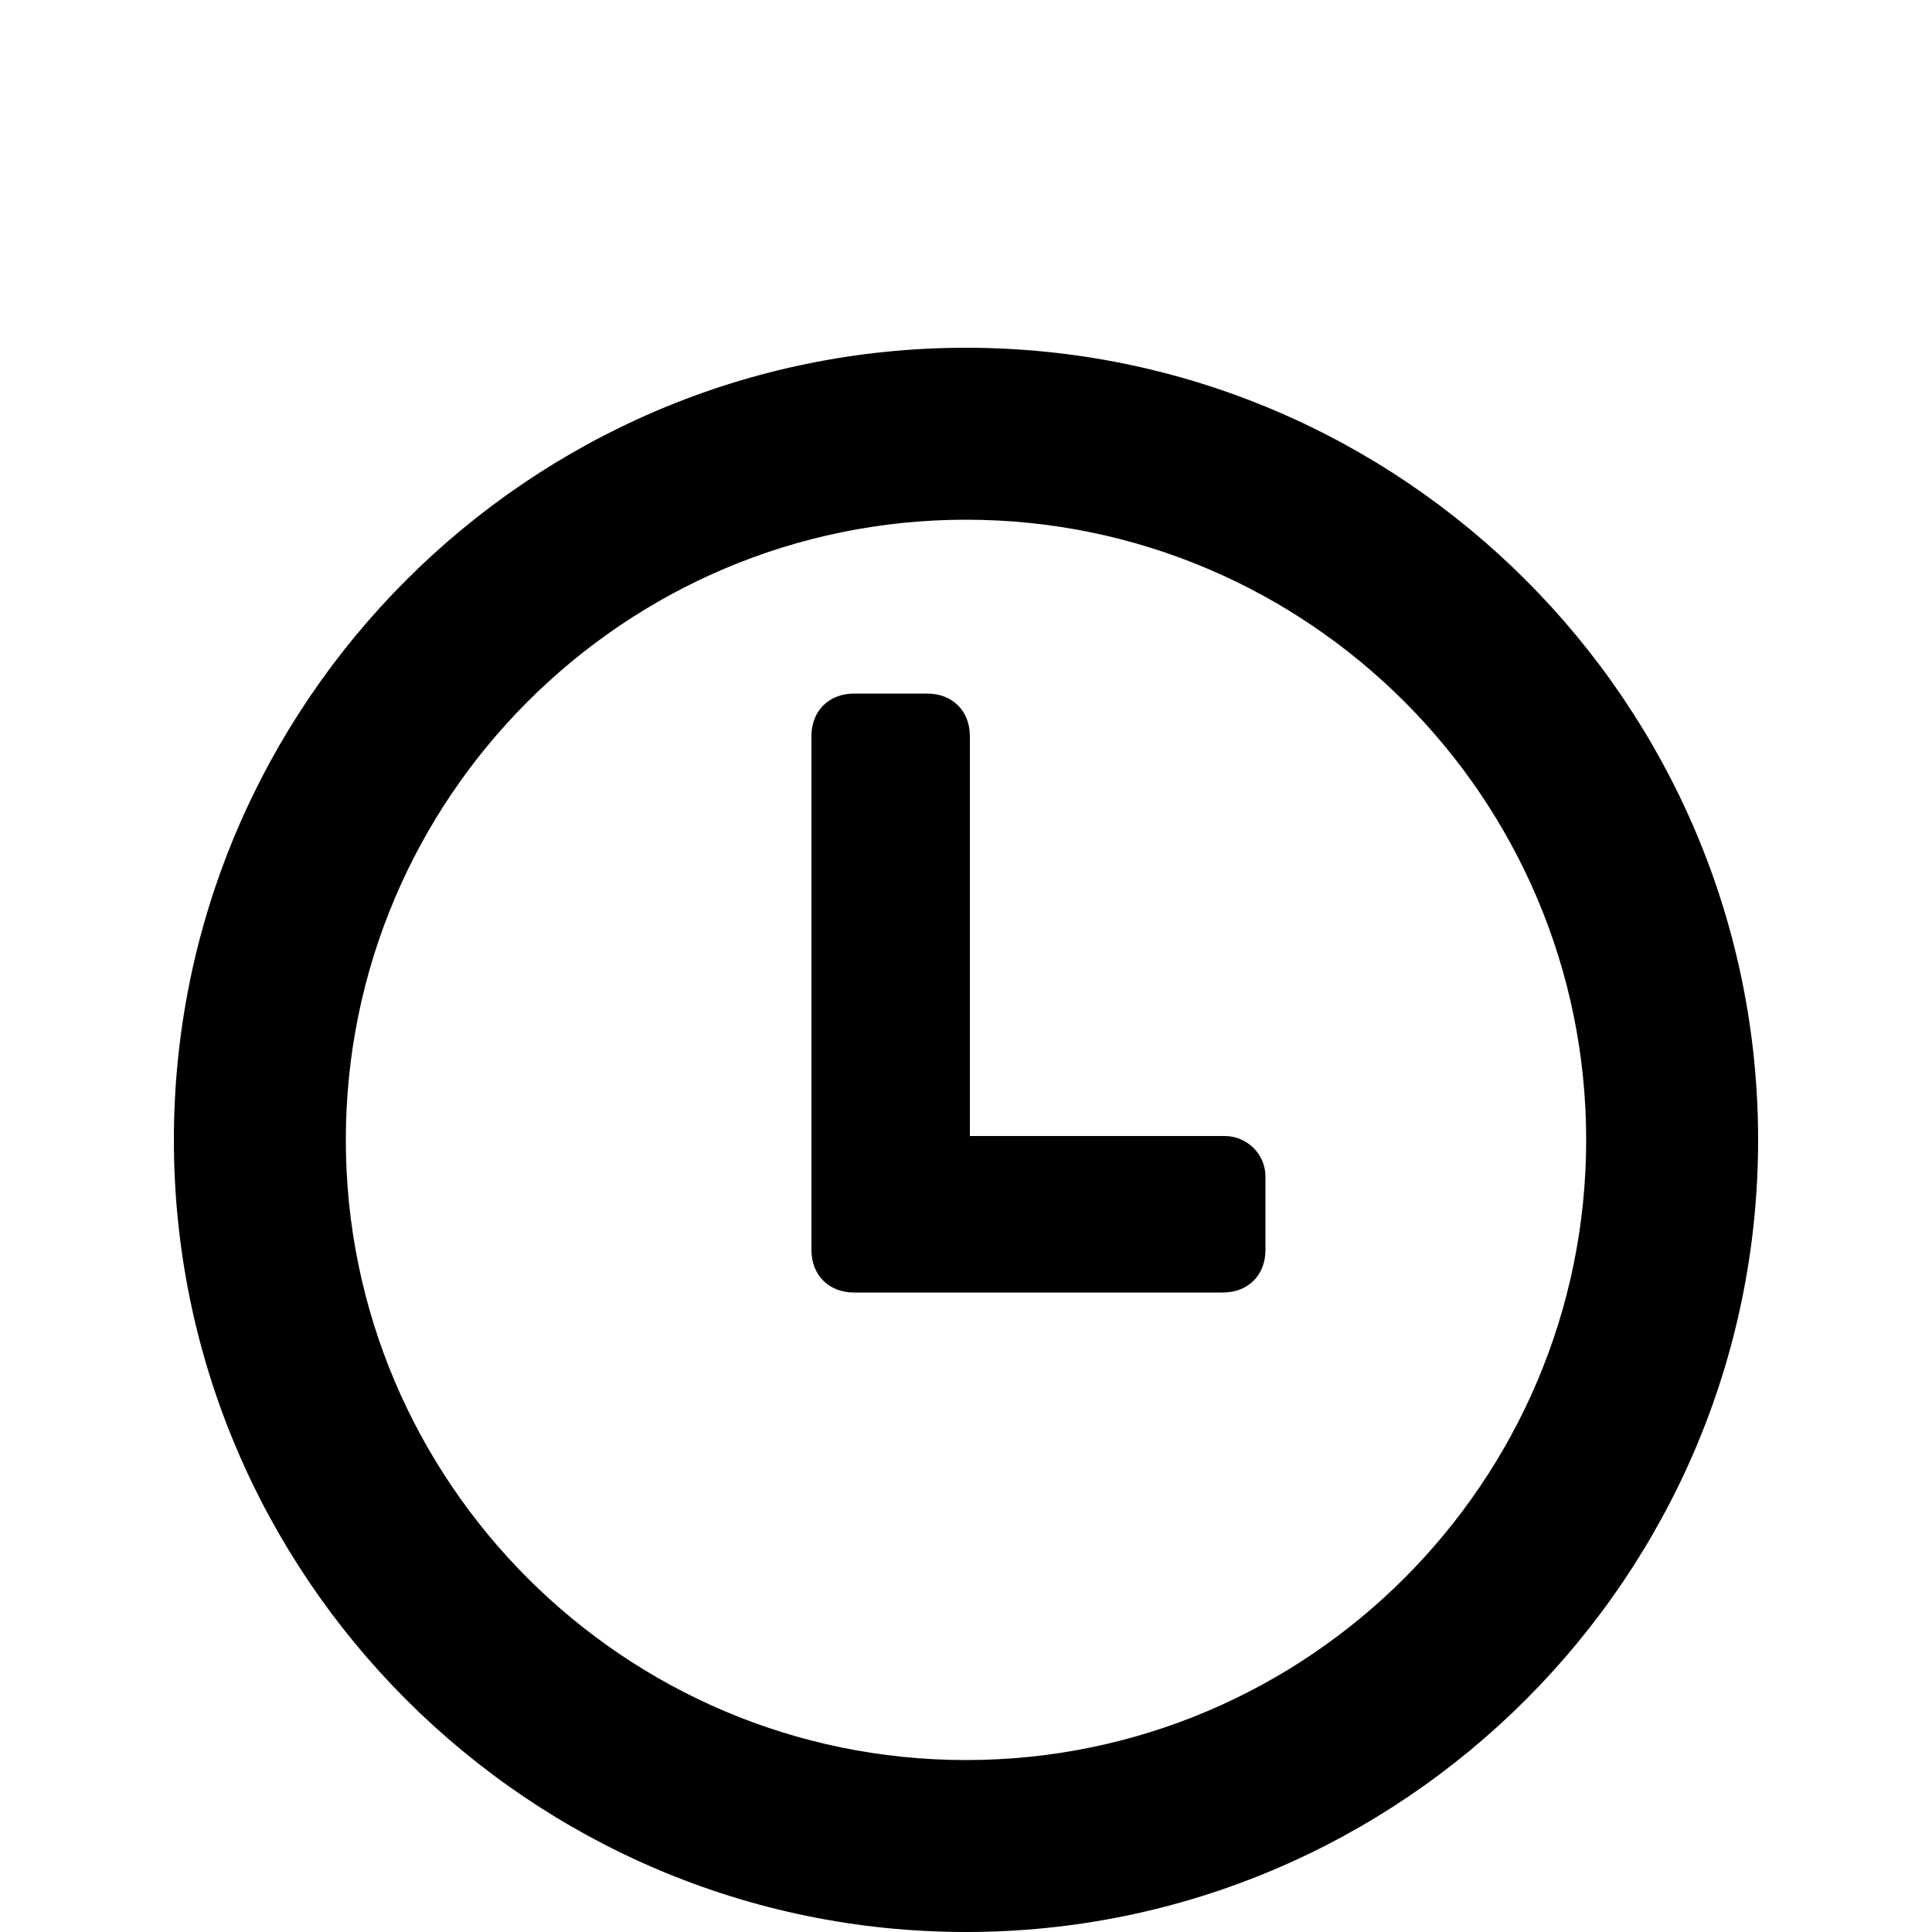
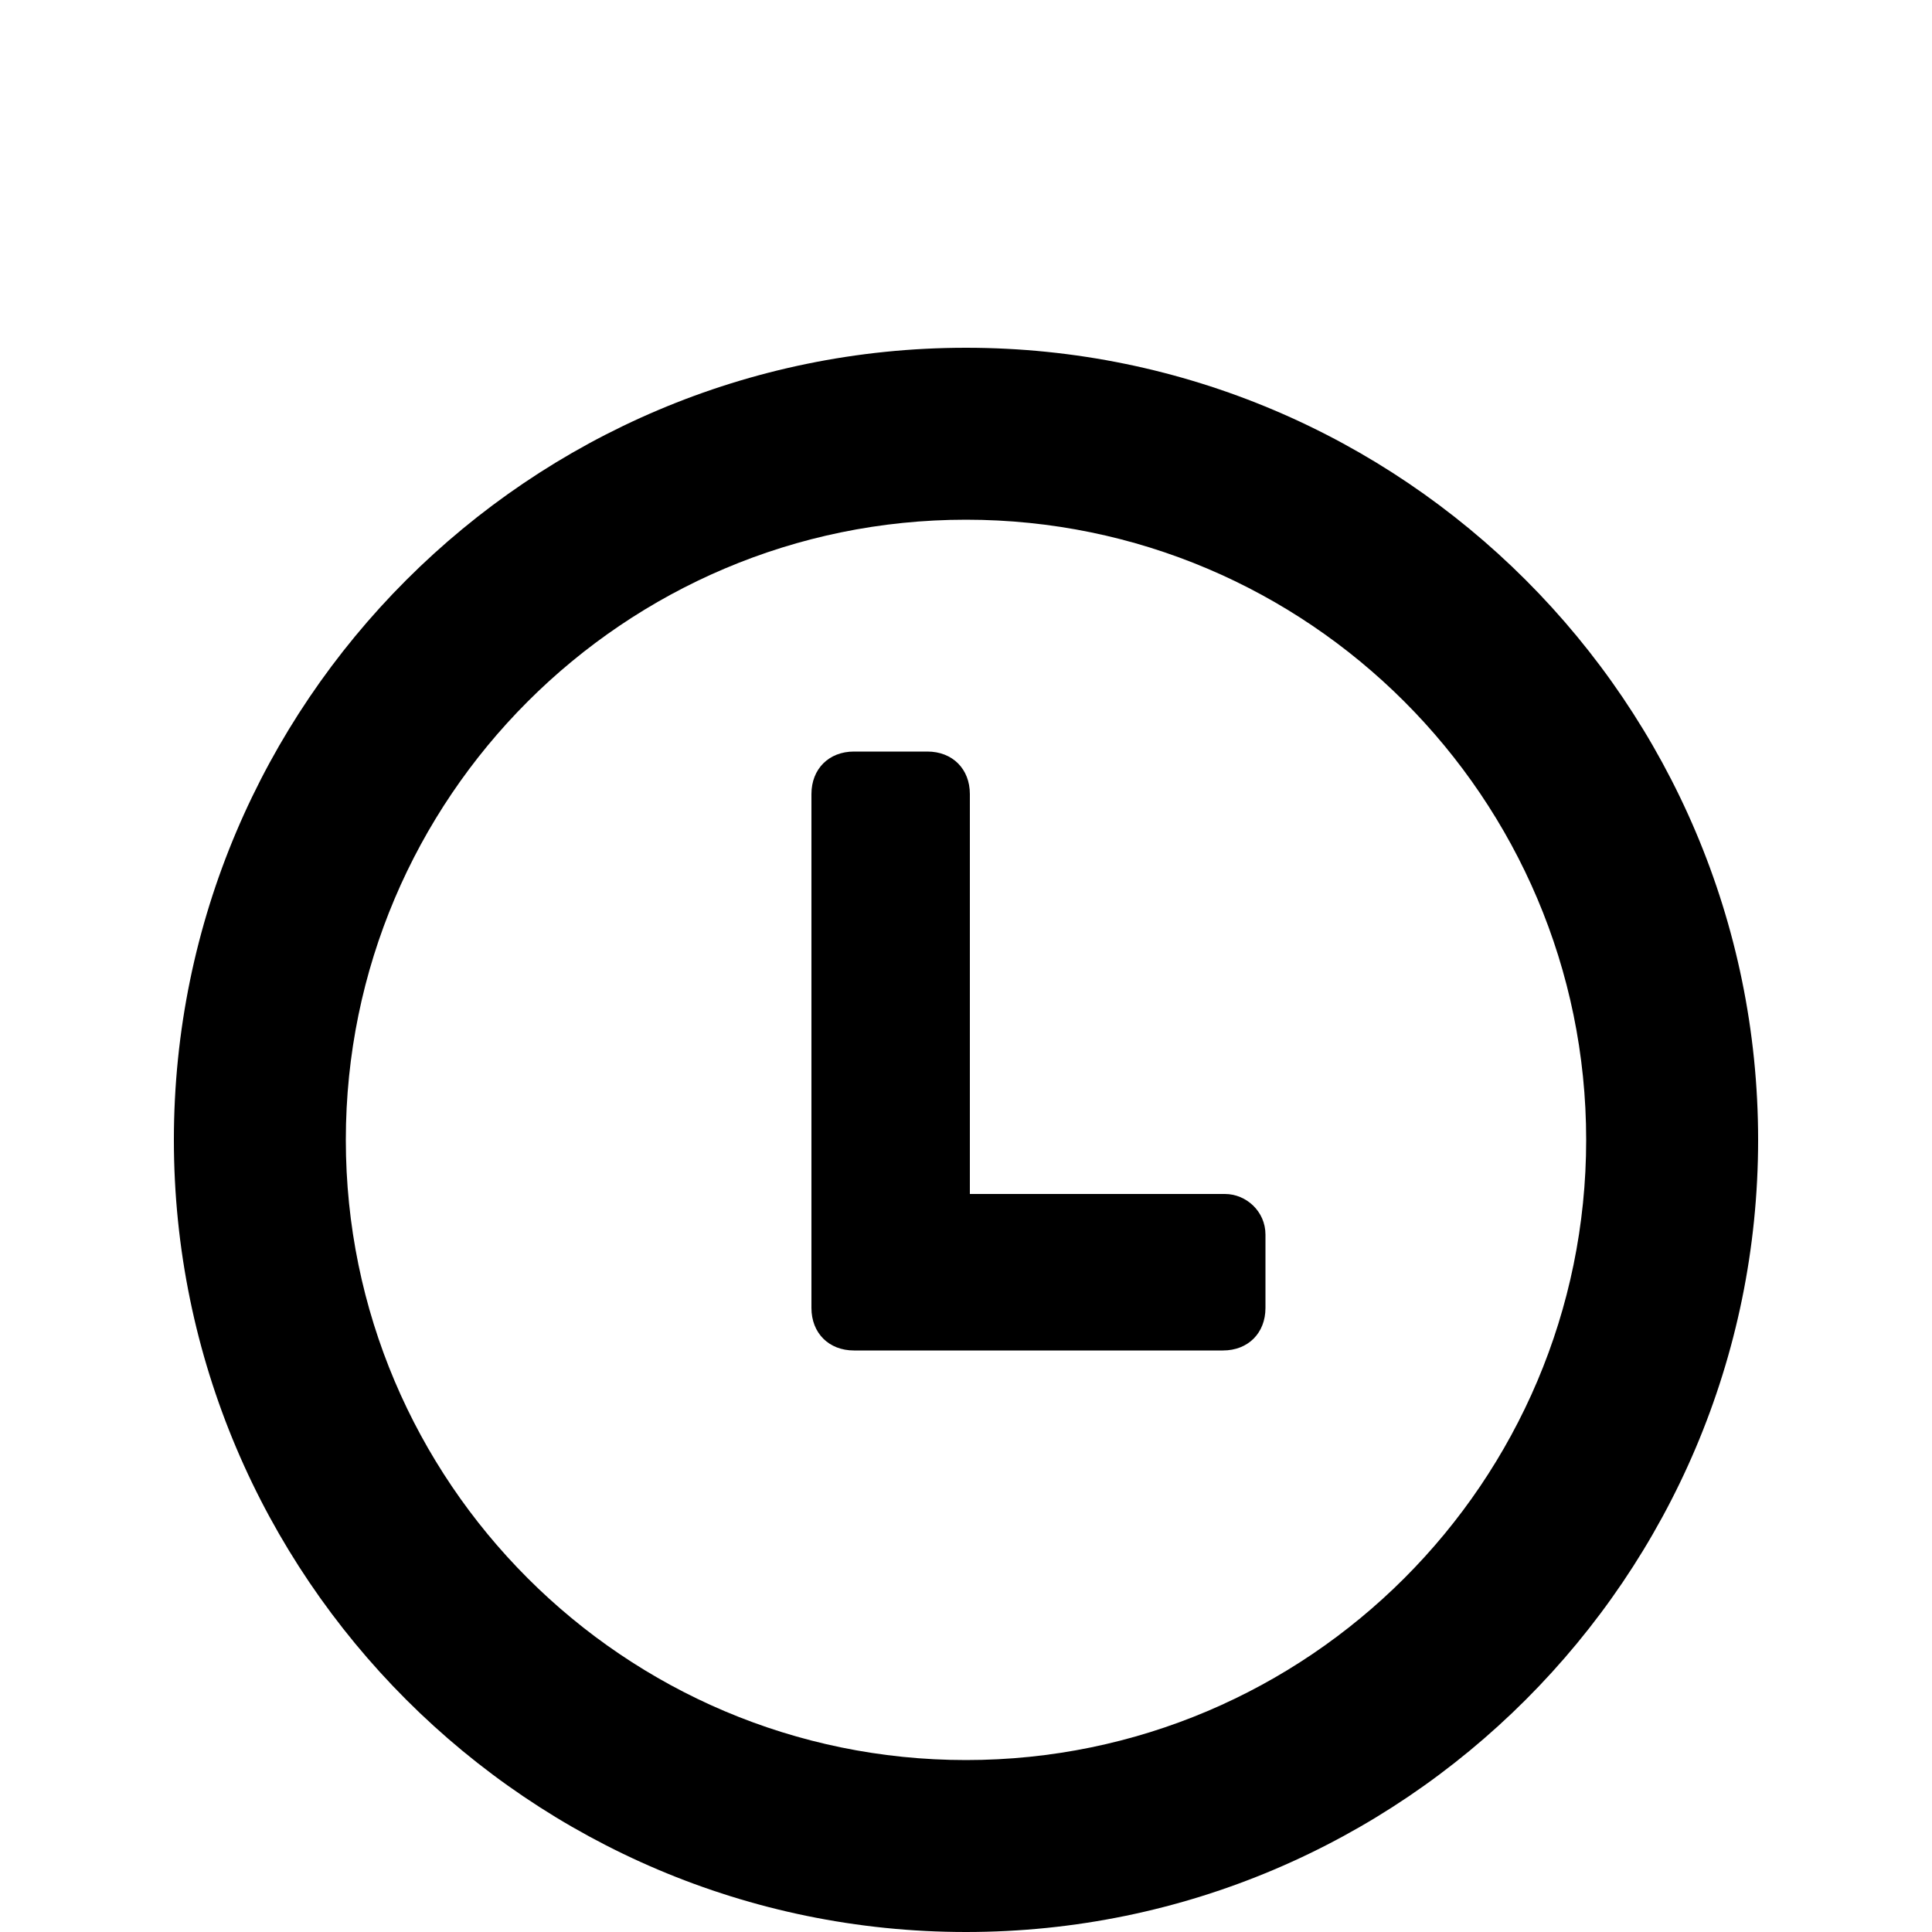
- <svg xmlns="http://www.w3.org/2000/svg" version="1.1" id="Layer_1" x="0px" y="0px" viewBox="0 0 100 100" style="enable-background:new 0 0 100 100;" xml:space="preserve">
+ <svg xmlns="http://www.w3.org/2000/svg" version="1.1" id="Layer_1" x="0px" y="0px" viewBox="-134 206.2 100 100" style="enable-background:new -134 206.2 100 100;" xml:space="preserve">
  <g>
-     <path d="M63.4,58.8H50.2V38.1c0-1.3-0.9-2.2-2.2-2.2h-3.8c-1.3,0-2.2,0.9-2.2,2.2v26.6c0,1.3,0.9,2.2,2.2,2.2h19.1   c1.3,0,2.2-0.9,2.2-2.2v-3.8C65.5,59.7,64.5,58.8,63.4,58.8z" />
-     <path d="M50,18C27.4,18,9,36.4,9,59s18.4,41,41,41s41-18.4,41-41S72.6,18,50,18z M50,91.1c-17.7,0-32.1-14.4-32.1-32.1   c0-17.7,14.4-32.1,32.1-32.1c17.7,0,32.1,14.4,32.1,32.1C82.1,76.7,67.7,91.1,50,91.1z" />
+     <path d="M-70.6,268h-13.2v-20.7c0-1.3-0.9-2.2-2.2-2.2h-3.8c-1.3,0-2.2,0.9-2.2,2.2v26.6c0,1.3,0.9,2.2,2.2,2.2h19.1   c1.3,0,2.2-0.9,2.2-2.2v-3.8C-68.5,268.9-69.5,268-70.6,268z" />
+     <path d="M-84,224.2c-22.6,0-41,18.4-41,41s18.4,41,41,41s41-18.4,41-41S-61.4,224.2-84,224.2z M-84,297.3   c-17.7,0-32.1-14.4-32.1-32.1s14.4-32.1,32.1-32.1s32.1,14.4,32.1,32.1C-51.9,282.9-66.3,297.3-84,297.3z" />
  </g>
</svg>
